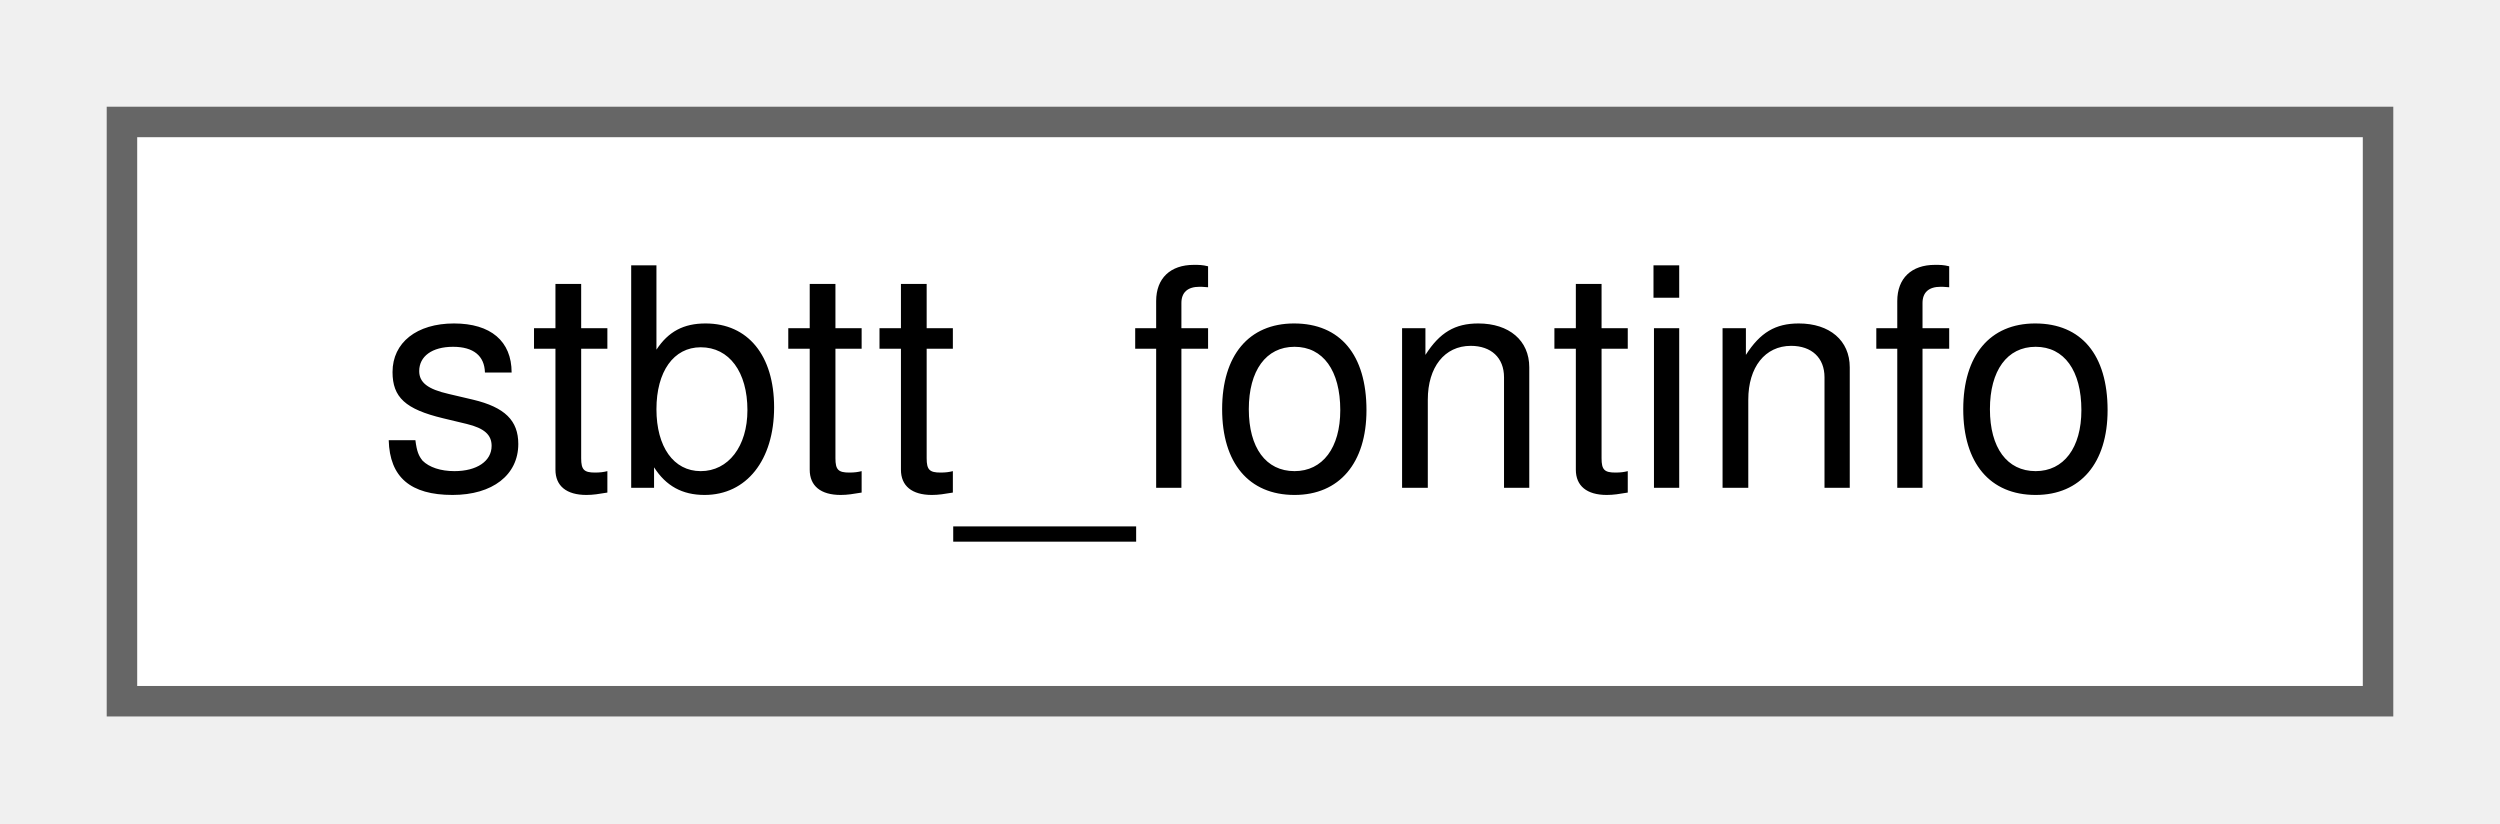
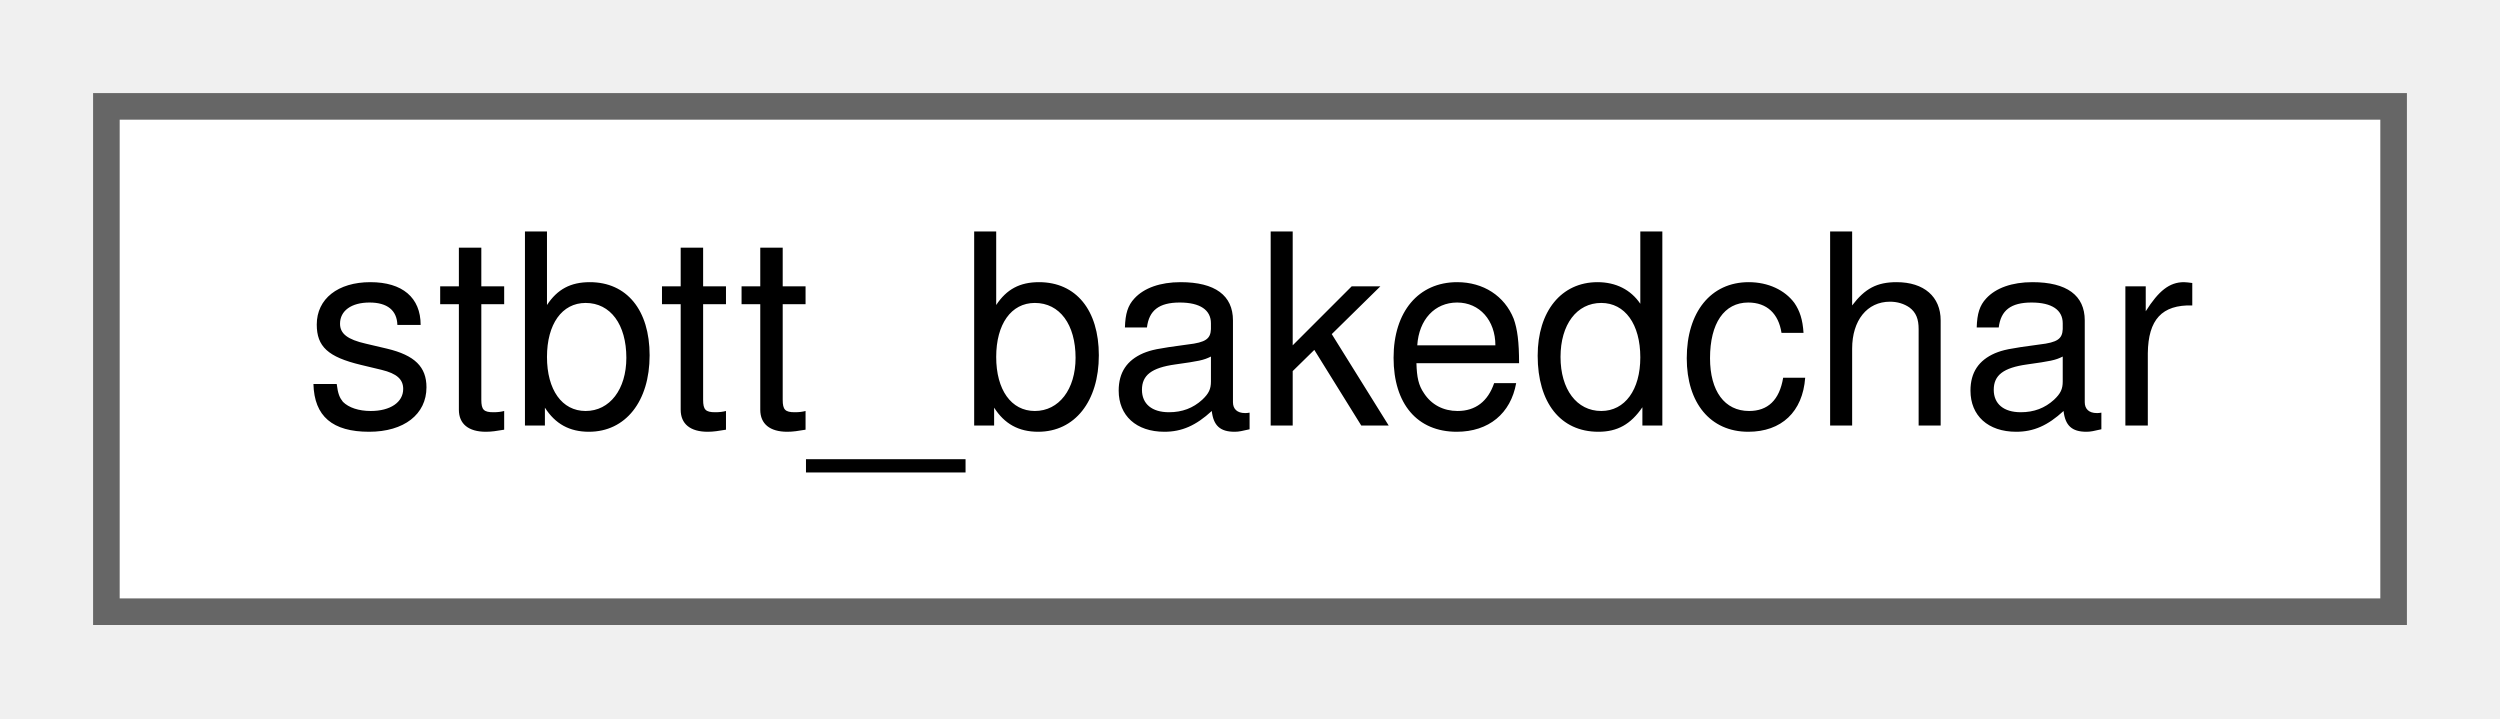
- <svg xmlns="http://www.w3.org/2000/svg" xmlns:xlink="http://www.w3.org/1999/xlink" width="82pt" height="27pt" viewBox="0.00 0.00 82.00 27.00">
+ <svg xmlns="http://www.w3.org/2000/svg" xmlns:xlink="http://www.w3.org/1999/xlink" width="94pt" height="27pt" viewBox="0.00 0.00 94.00 27.00">
  <g id="graph0" class="graph" transform="scale(1 1) rotate(0) translate(4 23)">
    <g id="node1" class="node">
      <g id="a_node1">
-         <a xlink:href="structstbtt__fontinfo.html" target="_top" xlink:title=" ">
-           <polygon fill="white" stroke="#666666" points="74,-19 0,-19 0,0 74,0 74,-19" />
-           <text text-anchor="middle" x="37" y="-7" font-family="Helvetica,sans-Serif" font-size="10.00">stbtt_fontinfo</text>
+         <a xlink:href="structstbtt__bakedchar.html" target="_top" xlink:title=" ">
+           <polygon fill="white" stroke="#666666" points="86,-19 0,-19 0,0 86,0 86,-19" />
+           <text text-anchor="middle" x="43" y="-7" font-family="Helvetica,sans-Serif" font-size="10.00">stbtt_bakedchar</text>
        </a>
      </g>
    </g>
  </g>
</svg>
